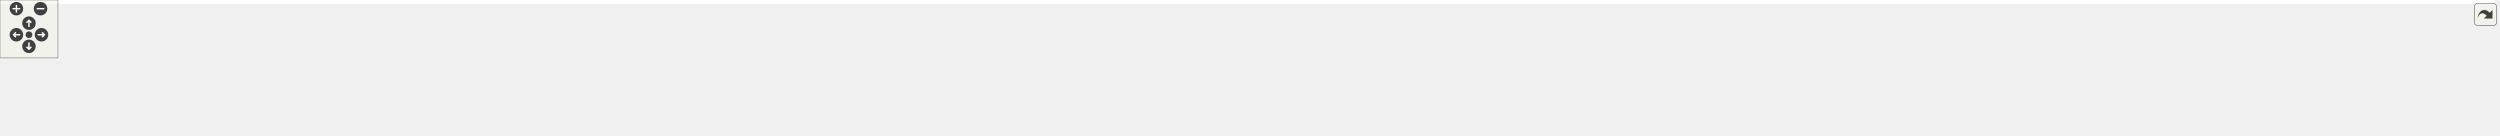
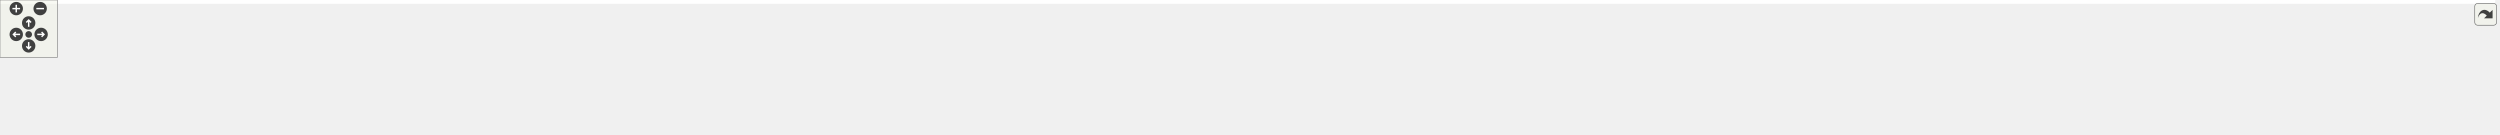
<svg xmlns="http://www.w3.org/2000/svg" xmlns:xlink="http://www.w3.org/1999/xlink" id="main" version="1.1" xml:space="preserve">
  <style type="text/css">
.edge:hover path { stroke: red; }
.edge:hover polygon { stroke: red; fill: red; }
</style>
  <defs>
    <circle id="rim" cx="0" cy="0" r="7" />
    <circle id="rim2" cx="0" cy="0" r="3.5" />
    <g id="zoomPlus">
      <use xlink:href="#rim" fill="#404040">
        <set attributeName="fill" to="#808080" begin="zoomplus.mouseover" end="zoomplus.mouseout" />
      </use>
      <path d="M-4,0h8M0,-4v8" fill="none" stroke="white" stroke-width="1.5" pointer-events="none" />
    </g>
    <g id="zoomMin">
      <use xlink:href="#rim" fill="#404040">
        <set attributeName="fill" to="#808080" begin="zoomminus.mouseover" end="zoomminus.mouseout" />
      </use>
      <path d="M-4,0h8" fill="none" stroke="white" stroke-width="1.5" pointer-events="none" />
    </g>
    <g id="dirArrow">
      <path fill="none" stroke="white" stroke-width="1.5" d="M0,-3.0v7 M-2.5,-0.5L0,-3.0L2.5,-0.5" />
    </g>
    <g id="resetDef">
      <use xlink:href="#rim2" fill="#404040">
        <set attributeName="fill" to="#808080" begin="reset.mouseover" end="reset.mouseout" />
      </use>
    </g>
  </defs>
  <svg id="graph" class="graph">
    <g id="viewport">
-       <polygon fill="white" stroke="transparent" points="-4,4 -4,-80 2585,-80 2585,4 -4,4" />
+       <polygon fill="white" stroke="transparent" points="-4,4 -4,-80 2610,-80 2610,4 -4,4" />
      <g id="node1" class="node">
        <g id="a_node1">
          <a xlink:title="Zero-overhead utility functions and RAII cleanup helpers.">
-             <polygon fill="#bfbfbf" stroke="black" points="1338,-56.5 1338,-75.5 1423,-75.5 1423,-56.5 1338,-56.5" />
-             <text text-anchor="middle" x="1380.5" y="-63.5" font-family="Helvetica,sans-Serif" font-size="10.00">include/utils.h</text>
+             <polygon fill="#bfbfbf" stroke="black" points="1363,-56.5 1363,-75.5 1448,-75.5 1448,-56.5 1363,-56.5" />
+             <text text-anchor="middle" x="1405.5" y="-63.5" font-family="Helvetica,sans-Serif" font-size="10.00">include/utils.h</text>
          </a>
        </g>
      </g>
      <g id="node2" class="node">
        <g id="a_node2">
          <a xlink:href="action__notifier_8c.html" target="_top" xlink:title=" ">
            <polygon fill="white" stroke="black" points="0,-0.5 0,-19.5 111,-19.5 111,-0.5 0,-0.5" />
            <text text-anchor="middle" x="55.5" y="-7.5" font-family="Helvetica,sans-Serif" font-size="10.00">src/action_notifier.c</text>
          </a>
        </g>
      </g>
      <g id="edge1" class="edge">
-         <path fill="none" stroke="midnightblue" d="M1327.83,-65.08C1154.58,-64.92 586.77,-61.08 119.5,-20 116.82,-19.76 114.08,-19.49 111.31,-19.2" />
-         <polygon fill="midnightblue" stroke="midnightblue" points="1327.94,-68.58 1337.95,-65.08 1327.95,-61.58 1327.94,-68.58" />
+         <path fill="none" stroke="midnightblue" d="M1352.69,-65.13C1177.08,-65.15 596.85,-61.8 119.5,-20 116.82,-19.77 114.08,-19.5 111.31,-19.2" />
+         <polygon fill="midnightblue" stroke="midnightblue" points="1352.94,-68.63 1362.94,-65.13 1352.94,-61.63 1352.94,-68.63" />
      </g>
      <g id="node3" class="node">
        <g id="a_node3">
          <a xlink:href="adaptive__sampler_8c.html" target="_top" xlink:title=" ">
            <polygon fill="white" stroke="black" points="129,-0.5 129,-19.5 258,-19.5 258,-0.5 129,-0.5" />
            <text text-anchor="middle" x="193.5" y="-7.5" font-family="Helvetica,sans-Serif" font-size="10.00">src/adaptive_sampler.c</text>
          </a>
        </g>
      </g>
      <g id="edge2" class="edge">
-         <path fill="none" stroke="midnightblue" d="M1327.89,-64.41C1168.07,-62.29 674.25,-53.31 266.5,-20 263.83,-19.78 261.1,-19.54 258.35,-19.28" />
-         <polygon fill="midnightblue" stroke="midnightblue" points="1327.88,-67.91 1337.93,-64.54 1327.97,-60.91 1327.88,-67.91" />
+         <path fill="none" stroke="midnightblue" d="M1352.6,-64.44C1190.25,-62.39 684.79,-53.57 267.5,-20 264.4,-19.75 261.24,-19.47 258.04,-19.16" />
+         <polygon fill="midnightblue" stroke="midnightblue" points="1352.75,-67.94 1362.8,-64.57 1352.84,-60.94 1352.75,-67.94" />
      </g>
      <g id="node4" class="node">
        <g id="a_node4">
-           <a xlink:href="app__env_8c.html" target="_top" xlink:title=" ">
-             <polygon fill="white" stroke="black" points="276,-0.5 276,-19.5 359,-19.5 359,-0.5 276,-0.5" />
-             <text text-anchor="middle" x="317.5" y="-7.5" font-family="Helvetica,sans-Serif" font-size="10.00">src/app_env.c</text>
+           <a xlink:href="app__input_8c.html" target="_top" xlink:title=" ">
+             <polygon fill="white" stroke="black" points="276.5,-0.5 276.5,-19.5 366.5,-19.5 366.5,-0.5 276.5,-0.5" />
+             <text text-anchor="middle" x="321.5" y="-7.5" font-family="Helvetica,sans-Serif" font-size="10.00">src/app_input.c</text>
          </a>
        </g>
      </g>
      <g id="edge3" class="edge">
-         <path fill="none" stroke="midnightblue" d="M1327.6,-65.07C1177.11,-64.75 733.83,-60.18 368.5,-20 365.46,-19.67 362.33,-19.26 359.18,-18.81" />
-         <polygon fill="midnightblue" stroke="midnightblue" points="1327.92,-68.57 1337.93,-65.09 1327.93,-61.57 1327.92,-68.57" />
+         <path fill="none" stroke="midnightblue" d="M1352.67,-64.95C1200.52,-64.33 748.33,-59.07 375.5,-20 372.57,-19.69 369.56,-19.33 366.53,-18.92" />
+         <polygon fill="midnightblue" stroke="midnightblue" points="1352.67,-68.45 1362.68,-64.99 1352.7,-61.45 1352.67,-68.45" />
      </g>
      <g id="node5" class="node">
        <g id="a_node5">
-           <a xlink:href="app__input_8c.html" target="_top" xlink:title=" ">
-             <polygon fill="white" stroke="black" points="377.5,-0.5 377.5,-19.5 467.5,-19.5 467.5,-0.5 377.5,-0.5" />
-             <text text-anchor="middle" x="422.5" y="-7.5" font-family="Helvetica,sans-Serif" font-size="10.00">src/app_input.c</text>
+           <a xlink:href="app__metrics_8c.html" target="_top" xlink:title=" ">
+             <polygon fill="white" stroke="black" points="384.5,-0.5 384.5,-19.5 486.5,-19.5 486.5,-0.5 384.5,-0.5" />
+             <text text-anchor="middle" x="435.5" y="-7.5" font-family="Helvetica,sans-Serif" font-size="10.00">src/app_metrics.c</text>
          </a>
        </g>
      </g>
      <g id="edge4" class="edge">
-         <path fill="none" stroke="midnightblue" d="M1327.54,-64.5C1187.93,-62.71 798.48,-54.73 476.5,-20 473.57,-19.68 470.56,-19.31 467.53,-18.9" />
-         <polygon fill="midnightblue" stroke="midnightblue" points="1327.5,-68 1337.54,-64.62 1327.59,-61 1327.5,-68" />
+         <path fill="none" stroke="midnightblue" d="M1352.71,-64.22C1212.68,-61.77 820.28,-52.31 495.5,-20 492.57,-19.71 489.55,-19.37 486.52,-19.01" />
+         <polygon fill="midnightblue" stroke="midnightblue" points="1352.69,-67.72 1362.75,-64.4 1352.81,-60.73 1352.69,-67.72" />
      </g>
      <g id="node6" class="node">
        <g id="a_node6">
-           <a xlink:href="app__metrics_8c.html" target="_top" xlink:title=" ">
-             <polygon fill="white" stroke="black" points="485.5,-0.5 485.5,-19.5 587.5,-19.5 587.5,-0.5 485.5,-0.5" />
-             <text text-anchor="middle" x="536.5" y="-7.5" font-family="Helvetica,sans-Serif" font-size="10.00">src/app_metrics.c</text>
+           <a xlink:href="app__ui_8c.html" target="_top" xlink:title=" ">
+             <polygon fill="white" stroke="black" points="504.5,-0.5 504.5,-19.5 578.5,-19.5 578.5,-0.5 504.5,-0.5" />
+             <text text-anchor="middle" x="541.5" y="-7.5" font-family="Helvetica,sans-Serif" font-size="10.00">src/app_ui.c</text>
          </a>
        </g>
      </g>
      <g id="edge5" class="edge">
-         <path fill="none" stroke="midnightblue" d="M1327.72,-63.64C1201.22,-60.01 870.86,-48.39 596.5,-20 593.57,-19.7 590.56,-19.35 587.52,-18.98" />
-         <polygon fill="midnightblue" stroke="midnightblue" points="1327.8,-67.14 1337.9,-63.93 1328,-60.15 1327.8,-67.14" />
+         <path fill="none" stroke="midnightblue" d="M1352.62,-64.62C1222.16,-63.13 874.69,-55.82 587.5,-20 584.59,-19.64 581.59,-19.2 578.59,-18.71" />
+         <polygon fill="midnightblue" stroke="midnightblue" points="1352.7,-68.12 1362.74,-64.73 1352.77,-61.12 1352.7,-68.12" />
      </g>
      <g id="node7" class="node">
        <g id="a_node7">
-           <a xlink:href="app__ui_8c.html" target="_top" xlink:title=" ">
-             <polygon fill="white" stroke="black" points="605.5,-0.5 605.5,-19.5 679.5,-19.5 679.5,-0.5 605.5,-0.5" />
-             <text text-anchor="middle" x="642.5" y="-7.5" font-family="Helvetica,sans-Serif" font-size="10.00">src/app_ui.c</text>
+           <a xlink:href="async__loader_8c.html" target="_top" xlink:title=" ">
+             <polygon fill="white" stroke="black" points="596.5,-0.5 596.5,-19.5 702.5,-19.5 702.5,-0.5 596.5,-0.5" />
+             <text text-anchor="middle" x="649.5" y="-7.5" font-family="Helvetica,sans-Serif" font-size="10.00">src/async_loader.c</text>
          </a>
        </g>
      </g>
      <g id="edge6" class="edge">
-         <path fill="none" stroke="midnightblue" d="M1327.76,-63.88C1211.74,-60.9 925.79,-50.8 688.5,-20 685.59,-19.62 682.6,-19.17 679.59,-18.68" />
-         <polygon fill="midnightblue" stroke="midnightblue" points="1327.71,-67.38 1337.79,-64.13 1327.88,-60.38 1327.71,-67.38" />
+         <path fill="none" stroke="midnightblue" d="M1352.71,-63.01C1236.55,-58.31 950.16,-45.02 711.5,-20 708.58,-19.69 705.59,-19.35 702.57,-18.99" />
+         <polygon fill="midnightblue" stroke="midnightblue" points="1352.62,-66.51 1362.76,-63.41 1352.9,-59.51 1352.62,-66.51" />
      </g>
      <g id="node8" class="node">
        <g id="a_node8">
-           <a xlink:href="async__loader_8c.html" target="_top" xlink:title=" ">
-             <polygon fill="white" stroke="black" points="697.5,-0.5 697.5,-19.5 803.5,-19.5 803.5,-0.5 697.5,-0.5" />
-             <text text-anchor="middle" x="750.5" y="-7.5" font-family="Helvetica,sans-Serif" font-size="10.00">src/async_loader.c</text>
+           <a xlink:href="env__manager_8c.html" target="_top" xlink:title=" ">
+             <polygon fill="white" stroke="black" points="720.5,-0.5 720.5,-19.5 828.5,-19.5 828.5,-0.5 720.5,-0.5" />
+             <text text-anchor="middle" x="774.5" y="-7.5" font-family="Helvetica,sans-Serif" font-size="10.00">src/env_manager.c</text>
          </a>
        </g>
      </g>
      <g id="edge7" class="edge">
-         <path fill="none" stroke="midnightblue" d="M1327.45,-61.95C1226.84,-55.92 1001.44,-41.18 812.5,-20 809.58,-19.67 806.59,-19.31 803.57,-18.94" />
-         <polygon fill="midnightblue" stroke="midnightblue" points="1327.47,-65.46 1337.66,-62.56 1327.88,-58.47 1327.47,-65.46" />
+         <path fill="none" stroke="midnightblue" d="M1352.46,-61.91C1251.85,-55.81 1026.46,-40.96 837.5,-20 834.64,-19.68 831.72,-19.34 828.77,-18.97" />
+         <polygon fill="midnightblue" stroke="midnightblue" points="1352.47,-65.42 1362.66,-62.53 1352.89,-58.43 1352.47,-65.42" />
      </g>
      <g id="node9" class="node">
        <g id="a_node9">
          <a xlink:href="gl__debug_8c.html" target="_top" xlink:title=" ">
-             <polygon fill="white" stroke="black" points="821.5,-0.5 821.5,-19.5 907.5,-19.5 907.5,-0.5 821.5,-0.5" />
-             <text text-anchor="middle" x="864.5" y="-7.5" font-family="Helvetica,sans-Serif" font-size="10.00">src/gl_debug.c</text>
+             <polygon fill="white" stroke="black" points="846.5,-0.5 846.5,-19.5 932.5,-19.5 932.5,-0.5 846.5,-0.5" />
+             <text text-anchor="middle" x="889.5" y="-7.5" font-family="Helvetica,sans-Serif" font-size="10.00">src/gl_debug.c</text>
          </a>
        </g>
      </g>
      <g id="edge8" class="edge">
-         <path fill="none" stroke="midnightblue" d="M1327.77,-61.18C1241.54,-54.63 1065.06,-40.03 916.5,-20 913.59,-19.61 910.6,-19.17 907.59,-18.71" />
-         <polygon fill="midnightblue" stroke="midnightblue" points="1327.6,-64.67 1337.84,-61.93 1328.13,-57.69 1327.6,-64.67" />
+         <path fill="none" stroke="midnightblue" d="M1352.77,-61.18C1266.54,-54.63 1090.06,-40.03 941.5,-20 938.59,-19.61 935.6,-19.17 932.59,-18.71" />
+         <polygon fill="midnightblue" stroke="midnightblue" points="1352.6,-64.67 1362.84,-61.93 1353.13,-57.69 1352.6,-64.67" />
      </g>
      <g id="node10" class="node">
        <g id="a_node10">
          <a xlink:href="gpu__profiler_8c.html" target="_top" xlink:title=" ">
-             <polygon fill="white" stroke="black" points="926,-0.5 926,-19.5 1025,-19.5 1025,-0.5 926,-0.5" />
-             <text text-anchor="middle" x="975.5" y="-7.5" font-family="Helvetica,sans-Serif" font-size="10.00">src/gpu_profiler.c</text>
+             <polygon fill="white" stroke="black" points="951,-0.5 951,-19.5 1050,-19.5 1050,-0.5 951,-0.5" />
+             <text text-anchor="middle" x="1000.5" y="-7.5" font-family="Helvetica,sans-Serif" font-size="10.00">src/gpu_profiler.c</text>
          </a>
        </g>
      </g>
      <g id="edge9" class="edge">
-         <path fill="none" stroke="midnightblue" d="M1327.83,-58.52C1259.96,-50.08 1138.33,-34.67 1034.5,-20 1031.42,-19.57 1028.26,-19.11 1025.06,-18.64" />
-         <polygon fill="midnightblue" stroke="midnightblue" points="1327.49,-62 1337.85,-59.76 1328.35,-55.05 1327.49,-62" />
+         <path fill="none" stroke="midnightblue" d="M1352.83,-58.52C1284.96,-50.08 1163.33,-34.67 1059.5,-20 1056.42,-19.57 1053.26,-19.11 1050.06,-18.64" />
+         <polygon fill="midnightblue" stroke="midnightblue" points="1352.49,-62 1362.85,-59.76 1353.35,-55.05 1352.49,-62" />
      </g>
      <g id="node11" class="node">
        <g id="a_node11">
          <a xlink:href="gpu__profiler__ui_8c.html" target="_top" xlink:title=" ">
-             <polygon fill="white" stroke="black" points="1043.5,-0.5 1043.5,-19.5 1157.5,-19.5 1157.5,-0.5 1043.5,-0.5" />
-             <text text-anchor="middle" x="1100.5" y="-7.5" font-family="Helvetica,sans-Serif" font-size="10.00">src/gpu_profiler_ui.c</text>
+             <polygon fill="white" stroke="black" points="1068.5,-0.5 1068.5,-19.5 1182.5,-19.5 1182.5,-0.5 1068.5,-0.5" />
+             <text text-anchor="middle" x="1125.5" y="-7.5" font-family="Helvetica,sans-Serif" font-size="10.00">src/gpu_profiler_ui.c</text>
          </a>
        </g>
      </g>
      <g id="edge10" class="edge">
-         <path fill="none" stroke="midnightblue" d="M1328.12,-54.9C1275.28,-44.71 1194.58,-29.14 1144.82,-19.55" />
-         <polygon fill="midnightblue" stroke="midnightblue" points="1327.49,-58.34 1337.97,-56.8 1328.82,-51.47 1327.49,-58.34" />
+         <path fill="none" stroke="midnightblue" d="M1353.12,-54.9C1300.28,-44.71 1219.58,-29.14 1169.82,-19.55" />
+         <polygon fill="midnightblue" stroke="midnightblue" points="1352.49,-58.34 1362.97,-56.8 1353.82,-51.47 1352.49,-58.34" />
      </g>
      <g id="node12" class="node">
        <g id="a_node12">
          <a xlink:href="ibl__coordinator_8c.html" target="_top" xlink:title="Implementation of the IBL generation state machine.">
-             <polygon fill="white" stroke="black" points="1175.5,-0.5 1175.5,-19.5 1289.5,-19.5 1289.5,-0.5 1175.5,-0.5" />
-             <text text-anchor="middle" x="1232.5" y="-7.5" font-family="Helvetica,sans-Serif" font-size="10.00">src/ibl_coordinator.c</text>
+             <polygon fill="white" stroke="black" points="1200.5,-0.5 1200.5,-19.5 1314.5,-19.5 1314.5,-0.5 1200.5,-0.5" />
+             <text text-anchor="middle" x="1257.5" y="-7.5" font-family="Helvetica,sans-Serif" font-size="10.00">src/ibl_coordinator.c</text>
          </a>
        </g>
      </g>
      <g id="edge11" class="edge">
-         <path fill="none" stroke="midnightblue" d="M1347.35,-52.91C1319.53,-42.75 1280.48,-28.51 1255.84,-19.52" />
-         <polygon fill="midnightblue" stroke="midnightblue" points="1346.46,-56.3 1357.05,-56.44 1348.85,-49.73 1346.46,-56.3" />
+         <path fill="none" stroke="midnightblue" d="M1372.35,-52.91C1344.53,-42.75 1305.48,-28.51 1280.84,-19.52" />
+         <polygon fill="midnightblue" stroke="midnightblue" points="1371.46,-56.3 1382.05,-56.44 1373.85,-49.73 1371.46,-56.3" />
      </g>
      <g id="node13" class="node">
        <g id="a_node13">
          <a xlink:href="io_8c.html" target="_top" xlink:title=" ">
-             <polygon fill="white" stroke="black" points="1308,-0.5 1308,-19.5 1359,-19.5 1359,-0.5 1308,-0.5" />
-             <text text-anchor="middle" x="1333.5" y="-7.5" font-family="Helvetica,sans-Serif" font-size="10.00">src/io.c</text>
+             <polygon fill="white" stroke="black" points="1333,-0.5 1333,-19.5 1384,-19.5 1384,-0.5 1333,-0.5" />
+             <text text-anchor="middle" x="1358.5" y="-7.5" font-family="Helvetica,sans-Serif" font-size="10.00">src/io.c</text>
          </a>
        </g>
      </g>
      <g id="edge12" class="edge">
-         <path fill="none" stroke="midnightblue" d="M1366.08,-48.43C1357.84,-38.97 1347.85,-27.48 1341.12,-19.75" />
-         <polygon fill="midnightblue" stroke="midnightblue" points="1363.53,-50.84 1372.74,-56.08 1368.81,-46.24 1363.53,-50.84" />
+         <path fill="none" stroke="midnightblue" d="M1391.08,-48.43C1382.84,-38.97 1372.85,-27.48 1366.12,-19.75" />
+         <polygon fill="midnightblue" stroke="midnightblue" points="1388.53,-50.84 1397.74,-56.08 1393.81,-46.24 1388.53,-50.84" />
      </g>
      <g id="node14" class="node">
        <g id="a_node14">
          <a xlink:href="light__probes_8c.html" target="_top" xlink:title=" ">
-             <polygon fill="white" stroke="black" points="1377.5,-0.5 1377.5,-19.5 1479.5,-19.5 1479.5,-0.5 1377.5,-0.5" />
-             <text text-anchor="middle" x="1428.5" y="-7.5" font-family="Helvetica,sans-Serif" font-size="10.00">src/light_probes.c</text>
+             <polygon fill="white" stroke="black" points="1402.5,-0.5 1402.5,-19.5 1504.5,-19.5 1504.5,-0.5 1402.5,-0.5" />
+             <text text-anchor="middle" x="1453.5" y="-7.5" font-family="Helvetica,sans-Serif" font-size="10.00">src/light_probes.c</text>
          </a>
        </g>
      </g>
      <g id="edge13" class="edge">
-         <path fill="none" stroke="midnightblue" d="M1395.23,-48.43C1403.64,-38.97 1413.85,-27.48 1420.72,-19.75" />
-         <polygon fill="midnightblue" stroke="midnightblue" points="1392.45,-46.28 1388.43,-56.08 1397.69,-50.93 1392.45,-46.28" />
+         <path fill="none" stroke="midnightblue" d="M1420.23,-48.43C1428.64,-38.97 1438.85,-27.48 1445.72,-19.75" />
+         <polygon fill="midnightblue" stroke="midnightblue" points="1417.45,-46.28 1413.43,-56.08 1422.69,-50.93 1417.45,-46.28" />
      </g>
      <g id="node15" class="node">
        <g id="a_node15">
          <a xlink:href="log_8c.html" target="_top" xlink:title=" ">
-             <polygon fill="white" stroke="black" points="1498,-0.5 1498,-19.5 1555,-19.5 1555,-0.5 1498,-0.5" />
-             <text text-anchor="middle" x="1526.5" y="-7.5" font-family="Helvetica,sans-Serif" font-size="10.00">src/log.c</text>
+             <polygon fill="white" stroke="black" points="1523,-0.5 1523,-19.5 1580,-19.5 1580,-0.5 1523,-0.5" />
+             <text text-anchor="middle" x="1551.5" y="-7.5" font-family="Helvetica,sans-Serif" font-size="10.00">src/log.c</text>
          </a>
        </g>
      </g>
      <g id="edge14" class="edge">
-         <path fill="none" stroke="midnightblue" d="M1413.2,-52.91C1440.65,-42.75 1479.17,-28.51 1503.47,-19.52" />
-         <polygon fill="midnightblue" stroke="midnightblue" points="1411.8,-49.69 1403.63,-56.44 1414.23,-56.26 1411.8,-49.69" />
+         <path fill="none" stroke="midnightblue" d="M1438.2,-52.91C1465.65,-42.75 1504.17,-28.51 1528.47,-19.52" />
+         <polygon fill="midnightblue" stroke="midnightblue" points="1436.8,-49.69 1428.63,-56.44 1439.23,-56.26 1436.8,-49.69" />
      </g>
      <g id="node16" class="node">
        <g id="a_node16">
          <a xlink:href="material_8c.html" target="_top" xlink:title=" ">
-             <polygon fill="white" stroke="black" points="1573,-0.5 1573,-19.5 1656,-19.5 1656,-0.5 1573,-0.5" />
-             <text text-anchor="middle" x="1614.5" y="-7.5" font-family="Helvetica,sans-Serif" font-size="10.00">src/material.c</text>
+             <polygon fill="white" stroke="black" points="1598,-0.5 1598,-19.5 1681,-19.5 1681,-0.5 1598,-0.5" />
+             <text text-anchor="middle" x="1639.5" y="-7.5" font-family="Helvetica,sans-Serif" font-size="10.00">src/material.c</text>
          </a>
        </g>
      </g>
      <g id="edge15" class="edge">
-         <path fill="none" stroke="midnightblue" d="M1427.5,-54.15C1471.72,-43.95 1537.02,-28.88 1577.6,-19.52" />
-         <polygon fill="midnightblue" stroke="midnightblue" points="1426.53,-50.78 1417.58,-56.44 1428.11,-57.61 1426.53,-50.78" />
+         <path fill="none" stroke="midnightblue" d="M1452.5,-54.15C1496.72,-43.95 1562.02,-28.88 1602.6,-19.52" />
+         <polygon fill="midnightblue" stroke="midnightblue" points="1451.53,-50.78 1442.58,-56.44 1453.11,-57.61 1451.53,-50.78" />
      </g>
      <g id="node17" class="node">
        <g id="a_node17">
          <a xlink:href="perf__timer_8c.html" target="_top" xlink:title=" ">
-             <polygon fill="white" stroke="black" points="1674.5,-0.5 1674.5,-19.5 1766.5,-19.5 1766.5,-0.5 1674.5,-0.5" />
-             <text text-anchor="middle" x="1720.5" y="-7.5" font-family="Helvetica,sans-Serif" font-size="10.00">src/perf_timer.c</text>
+             <polygon fill="white" stroke="black" points="1699.5,-0.5 1699.5,-19.5 1791.5,-19.5 1791.5,-0.5 1699.5,-0.5" />
+             <text text-anchor="middle" x="1745.5" y="-7.5" font-family="Helvetica,sans-Serif" font-size="10.00">src/perf_timer.c</text>
          </a>
        </g>
      </g>
      <g id="edge16" class="edge">
-         <path fill="none" stroke="midnightblue" d="M1432.89,-56.82C1490.07,-47.87 1584.32,-33.05 1665.5,-20 1668.37,-19.54 1671.32,-19.06 1674.29,-18.58" />
-         <polygon fill="midnightblue" stroke="midnightblue" points="1432.34,-53.36 1423,-58.37 1433.42,-60.28 1432.34,-53.36" />
+         <path fill="none" stroke="midnightblue" d="M1457.89,-56.82C1515.07,-47.87 1609.32,-33.05 1690.5,-20 1693.37,-19.54 1696.32,-19.06 1699.29,-18.58" />
+         <polygon fill="midnightblue" stroke="midnightblue" points="1457.34,-53.36 1448,-58.37 1458.42,-60.28 1457.34,-53.36" />
      </g>
      <g id="node18" class="node">
        <g id="a_node18">
          <a xlink:href="postprocess_8c.html" target="_top" xlink:title=" ">
-             <polygon fill="white" stroke="black" points="1785,-0.5 1785,-19.5 1886,-19.5 1886,-0.5 1785,-0.5" />
-             <text text-anchor="middle" x="1835.5" y="-7.5" font-family="Helvetica,sans-Serif" font-size="10.00">src/postprocess.c</text>
+             <polygon fill="white" stroke="black" points="1810,-0.5 1810,-19.5 1911,-19.5 1911,-0.5 1810,-0.5" />
+             <text text-anchor="middle" x="1860.5" y="-7.5" font-family="Helvetica,sans-Serif" font-size="10.00">src/postprocess.c</text>
          </a>
        </g>
      </g>
      <g id="edge17" class="edge">
-         <path fill="none" stroke="midnightblue" d="M1433.48,-59.57C1509.35,-51.65 1653.29,-36.12 1775.5,-20 1778.53,-19.6 1781.64,-19.18 1784.78,-18.74" />
-         <polygon fill="midnightblue" stroke="midnightblue" points="1432.81,-56.12 1423.23,-60.63 1433.54,-63.08 1432.81,-56.12" />
+         <path fill="none" stroke="midnightblue" d="M1458.48,-59.57C1534.35,-51.65 1678.29,-36.12 1800.5,-20 1803.53,-19.6 1806.64,-19.18 1809.78,-18.74" />
+         <polygon fill="midnightblue" stroke="midnightblue" points="1457.81,-56.12 1448.23,-60.63 1458.54,-63.08 1457.81,-56.12" />
      </g>
      <g id="node19" class="node">
        <g id="a_node19">
          <a xlink:href="postprocess__input_8c.html" target="_top" xlink:title=" ">
-             <polygon fill="white" stroke="black" points="1904,-0.5 1904,-19.5 2035,-19.5 2035,-0.5 1904,-0.5" />
-             <text text-anchor="middle" x="1969.5" y="-7.5" font-family="Helvetica,sans-Serif" font-size="10.00">src/postprocess_input.c</text>
+             <polygon fill="white" stroke="black" points="1929,-0.5 1929,-19.5 2060,-19.5 2060,-0.5 1929,-0.5" />
+             <text text-anchor="middle" x="1994.5" y="-7.5" font-family="Helvetica,sans-Serif" font-size="10.00">src/postprocess_input.c</text>
          </a>
        </g>
      </g>
      <g id="edge18" class="edge">
-         <path fill="none" stroke="midnightblue" d="M1433.32,-60.98C1526.66,-53.74 1726.86,-37.62 1895.5,-20 1898.2,-19.72 1900.96,-19.42 1903.75,-19.11" />
-         <polygon fill="midnightblue" stroke="midnightblue" points="1432.98,-57.49 1423.28,-61.76 1433.52,-64.47 1432.98,-57.49" />
+         <path fill="none" stroke="midnightblue" d="M1458.32,-60.98C1551.66,-53.74 1751.86,-37.62 1920.5,-20 1923.2,-19.72 1925.96,-19.42 1928.75,-19.11" />
+         <polygon fill="midnightblue" stroke="midnightblue" points="1457.98,-57.49 1448.28,-61.76 1458.52,-64.47 1457.98,-57.49" />
      </g>
      <g id="node20" class="node">
        <g id="a_node20">
          <a xlink:href="render__utils_8c.html" target="_top" xlink:title=" ">
-             <polygon fill="white" stroke="black" points="2053.5,-0.5 2053.5,-19.5 2153.5,-19.5 2153.5,-0.5 2053.5,-0.5" />
-             <text text-anchor="middle" x="2103.5" y="-7.5" font-family="Helvetica,sans-Serif" font-size="10.00">src/render_utils.c</text>
+             <polygon fill="white" stroke="black" points="2078.5,-0.5 2078.5,-19.5 2178.5,-19.5 2178.5,-0.5 2078.5,-0.5" />
+             <text text-anchor="middle" x="2128.5" y="-7.5" font-family="Helvetica,sans-Serif" font-size="10.00">src/render_utils.c</text>
          </a>
        </g>
      </g>
      <g id="edge19" class="edge">
-         <path fill="none" stroke="midnightblue" d="M1433.41,-62.92C1546.07,-58.16 1817.86,-44.92 2044.5,-20 2047.38,-19.68 2050.34,-19.33 2053.33,-18.95" />
-         <polygon fill="midnightblue" stroke="midnightblue" points="1433.18,-59.43 1423.33,-63.34 1433.47,-66.42 1433.18,-59.43" />
+         <path fill="none" stroke="midnightblue" d="M1458.41,-62.92C1571.07,-58.16 1842.86,-44.92 2069.5,-20 2072.38,-19.68 2075.34,-19.33 2078.33,-18.95" />
+         <polygon fill="midnightblue" stroke="midnightblue" points="1458.18,-59.43 1448.33,-63.34 1458.47,-66.42 1458.18,-59.43" />
      </g>
      <g id="node21" class="node">
        <g id="a_node21">
          <a xlink:href="scene_8c.html" target="_top" xlink:title=" ">
-             <polygon fill="white" stroke="black" points="2172,-0.5 2172,-19.5 2243,-19.5 2243,-0.5 2172,-0.5" />
-             <text text-anchor="middle" x="2207.5" y="-7.5" font-family="Helvetica,sans-Serif" font-size="10.00">src/scene.c</text>
+             <polygon fill="white" stroke="black" points="2197,-0.5 2197,-19.5 2268,-19.5 2268,-0.5 2197,-0.5" />
+             <text text-anchor="middle" x="2232.5" y="-7.5" font-family="Helvetica,sans-Serif" font-size="10.00">src/scene.c</text>
          </a>
        </g>
      </g>
      <g id="edge20" class="edge">
-         <path fill="none" stroke="midnightblue" d="M1433.25,-64.51C1559.64,-62.77 1889.61,-54.97 2162.5,-20 2165.5,-19.62 2168.61,-19.15 2171.71,-18.63" />
-         <polygon fill="midnightblue" stroke="midnightblue" points="1433.03,-61.01 1423.08,-64.64 1433.12,-68.01 1433.03,-61.01" />
+         <path fill="none" stroke="midnightblue" d="M1458.25,-64.51C1584.64,-62.77 1914.61,-54.97 2187.5,-20 2190.5,-19.62 2193.61,-19.15 2196.71,-18.63" />
+         <polygon fill="midnightblue" stroke="midnightblue" points="1458.03,-61.01 1448.08,-64.64 1458.12,-68.01 1458.03,-61.01" />
      </g>
      <g id="node22" class="node">
        <g id="a_node22">
          <a xlink:href="shader_8c.html" target="_top" xlink:title=" ">
-             <polygon fill="white" stroke="black" points="2261.5,-0.5 2261.5,-19.5 2335.5,-19.5 2335.5,-0.5 2261.5,-0.5" />
-             <text text-anchor="middle" x="2298.5" y="-7.5" font-family="Helvetica,sans-Serif" font-size="10.00">src/shader.c</text>
+             <polygon fill="white" stroke="black" points="2286.5,-0.5 2286.5,-19.5 2360.5,-19.5 2360.5,-0.5 2286.5,-0.5" />
+             <text text-anchor="middle" x="2323.5" y="-7.5" font-family="Helvetica,sans-Serif" font-size="10.00">src/shader.c</text>
          </a>
        </g>
      </g>
      <g id="edge21" class="edge">
-         <path fill="none" stroke="midnightblue" d="M1433.5,-64.87C1569.87,-63.98 1943.83,-57.97 2252.5,-20 2255.41,-19.64 2258.41,-19.21 2261.42,-18.72" />
-         <polygon fill="midnightblue" stroke="midnightblue" points="1433.31,-61.37 1423.33,-64.93 1433.35,-68.37 1433.31,-61.37" />
+         <path fill="none" stroke="midnightblue" d="M1458.5,-64.87C1594.87,-63.98 1968.83,-57.97 2277.5,-20 2280.41,-19.64 2283.41,-19.21 2286.42,-18.72" />
+         <polygon fill="midnightblue" stroke="midnightblue" points="1458.31,-61.37 1448.33,-64.93 1458.35,-68.37 1458.31,-61.37" />
      </g>
      <g id="node23" class="node">
        <g id="a_node23">
          <a xlink:href="texture_8c.html" target="_top" xlink:title=" ">
-             <polygon fill="white" stroke="black" points="2354,-0.5 2354,-19.5 2431,-19.5 2431,-0.5 2354,-0.5" />
-             <text text-anchor="middle" x="2392.5" y="-7.5" font-family="Helvetica,sans-Serif" font-size="10.00">src/texture.c</text>
+             <polygon fill="white" stroke="black" points="2379,-0.5 2379,-19.5 2456,-19.5 2456,-0.5 2379,-0.5" />
+             <text text-anchor="middle" x="2417.5" y="-7.5" font-family="Helvetica,sans-Serif" font-size="10.00">src/texture.c</text>
          </a>
        </g>
      </g>
      <g id="edge22" class="edge">
-         <path fill="none" stroke="midnightblue" d="M1433.45,-65.1C1579.26,-64.82 1998.75,-60.29 2344.5,-20 2347.53,-19.65 2350.66,-19.21 2353.8,-18.73" />
-         <polygon fill="midnightblue" stroke="midnightblue" points="1433.43,-61.6 1423.43,-65.11 1433.44,-68.6 1433.43,-61.6" />
+         <path fill="none" stroke="midnightblue" d="M1458.45,-65.1C1604.26,-64.82 2023.75,-60.29 2369.5,-20 2372.53,-19.65 2375.66,-19.21 2378.8,-18.73" />
+         <polygon fill="midnightblue" stroke="midnightblue" points="1458.43,-61.6 1448.43,-65.11 1458.44,-68.6 1458.43,-61.6" />
      </g>
      <g id="node24" class="node">
        <g id="a_node24">
          <a xlink:href="ui_8c.html" target="_top" xlink:title=" ">
-             <polygon fill="white" stroke="black" points="2449,-0.5 2449,-19.5 2500,-19.5 2500,-0.5 2449,-0.5" />
-             <text text-anchor="middle" x="2474.5" y="-7.5" font-family="Helvetica,sans-Serif" font-size="10.00">src/ui.c</text>
+             <polygon fill="white" stroke="black" points="2474,-0.5 2474,-19.5 2525,-19.5 2525,-0.5 2474,-0.5" />
+             <text text-anchor="middle" x="2499.5" y="-7.5" font-family="Helvetica,sans-Serif" font-size="10.00">src/ui.c</text>
          </a>
        </g>
      </g>
      <g id="edge23" class="edge">
-         <path fill="none" stroke="midnightblue" d="M1433.31,-64.27C1619.24,-61.46 2243,-49.97 2440.5,-20 2443.16,-19.6 2445.9,-19.07 2448.63,-18.46" />
-         <polygon fill="midnightblue" stroke="midnightblue" points="1433.19,-60.77 1423.24,-64.42 1433.29,-67.77 1433.19,-60.77" />
+         <path fill="none" stroke="midnightblue" d="M1458.31,-64.27C1644.24,-61.46 2268,-49.97 2465.5,-20 2468.16,-19.6 2470.9,-19.07 2473.63,-18.46" />
+         <polygon fill="midnightblue" stroke="midnightblue" points="1458.19,-60.77 1448.24,-64.42 1458.29,-67.77 1458.19,-60.77" />
      </g>
      <g id="node25" class="node">
        <g id="a_node25">
          <a xlink:href="utils_8c.html" target="_top" xlink:title="Implementation of utility functions.">
-             <polygon fill="white" stroke="black" points="2518,-0.5 2518,-19.5 2581,-19.5 2581,-0.5 2518,-0.5" />
-             <text text-anchor="middle" x="2549.5" y="-7.5" font-family="Helvetica,sans-Serif" font-size="10.00">src/utils.c</text>
+             <polygon fill="white" stroke="black" points="2543,-0.5 2543,-19.5 2606,-19.5 2606,-0.5 2543,-0.5" />
+             <text text-anchor="middle" x="2574.5" y="-7.5" font-family="Helvetica,sans-Serif" font-size="10.00">src/utils.c</text>
          </a>
        </g>
      </g>
      <g id="edge24" class="edge">
-         <path fill="none" stroke="midnightblue" d="M1433.43,-64.17C1627.17,-60.91 2297.39,-47.85 2509.5,-20 2512.18,-19.65 2514.95,-19.2 2517.72,-18.7" />
-         <polygon fill="midnightblue" stroke="midnightblue" points="1433.17,-60.67 1423.23,-64.33 1433.28,-67.67 1433.17,-60.67" />
+         <path fill="none" stroke="midnightblue" d="M1458.43,-64.17C1652.17,-60.91 2322.39,-47.85 2534.5,-20 2537.18,-19.65 2539.95,-19.2 2542.72,-18.7" />
+         <polygon fill="midnightblue" stroke="midnightblue" points="1458.17,-60.67 1448.23,-64.33 1458.28,-67.67 1458.17,-60.67" />
      </g>
    </g>
  </svg>
  <g id="navigator" transform="translate(0 0)" fill="#404254">
    <rect fill="#f2f5e9" fill-opacity="0.5" stroke="#606060" stroke-width=".5" x="0" y="0" width="60" height="60" />
    <use id="zoomplus" xlink:href="#zoomPlus" x="17" y="9" />
    <use id="zoomminus" xlink:href="#zoomMin" x="42" y="9" />
    <use id="reset" xlink:href="#resetDef" x="30" y="36" />
    <g id="arrowUp" xlink:href="#dirArrow" transform="translate(30 24)">
      <use xlink:href="#rim" fill="#404040">
        <set attributeName="fill" to="#808080" begin="arrowUp.mouseover" end="arrowUp.mouseout" />
      </use>
      <path fill="none" stroke="white" stroke-width="1.5" d="M0,-3.0v7 M-2.5,-0.5L0,-3.0L2.5,-0.5" />
    </g>
    <g id="arrowRight" xlink:href="#dirArrow" transform="rotate(90) translate(36 -43)">
      <use xlink:href="#rim" fill="#404040">
        <set attributeName="fill" to="#808080" begin="arrowRight.mouseover" end="arrowRight.mouseout" />
      </use>
      <path fill="none" stroke="white" stroke-width="1.5" d="M0,-3.0v7 M-2.5,-0.5L0,-3.0L2.5,-0.5" />
    </g>
    <g id="arrowDown" xlink:href="#dirArrow" transform="rotate(180) translate(-30 -48)">
      <use xlink:href="#rim" fill="#404040">
        <set attributeName="fill" to="#808080" begin="arrowDown.mouseover" end="arrowDown.mouseout" />
      </use>
      <path fill="none" stroke="white" stroke-width="1.5" d="M0,-3.0v7 M-2.5,-0.5L0,-3.0L2.5,-0.5" />
    </g>
    <g id="arrowLeft" xlink:href="#dirArrow" transform="rotate(270) translate(-36 17)">
      <use xlink:href="#rim" fill="#404040">
        <set attributeName="fill" to="#808080" begin="arrowLeft.mouseover" end="arrowLeft.mouseout" />
      </use>
      <path fill="none" stroke="white" stroke-width="1.5" d="M0,-3.0v7 M-2.5,-0.5L0,-3.0L2.5,-0.5" />
    </g>
  </g>
  <svg viewBox="0 0 15 15" width="100%" height="30px" preserveAspectRatio="xMaxYMin meet">
    <g id="arrow_out" transform="scale(0.3 0.3)">
      <a xlink:href="utils_8h__dep__incl_org.svg" target="_base">
        <rect id="button" ry="5" rx="5" y="6" x="6" height="38" width="38" fill="#f2f5e9" fill-opacity="0.5" stroke="#606060" stroke-width="1.0" />
        <path id="arrow" d="M 11.5,31.437 C 11.94,20.098 22.043,11.323 32.159,21.979 L 37.069,17.246 C 37.069,17.246 37.088,32 37.088,32 L 22.16,31.978 C 22.16,31.978 26.998,27.14 26.998,27.14 C 18.529,18.264 13.292,25.23 11.5,31.437 z" style="fill:#404040;" />
      </a>
    </g>
  </svg>
</svg>
